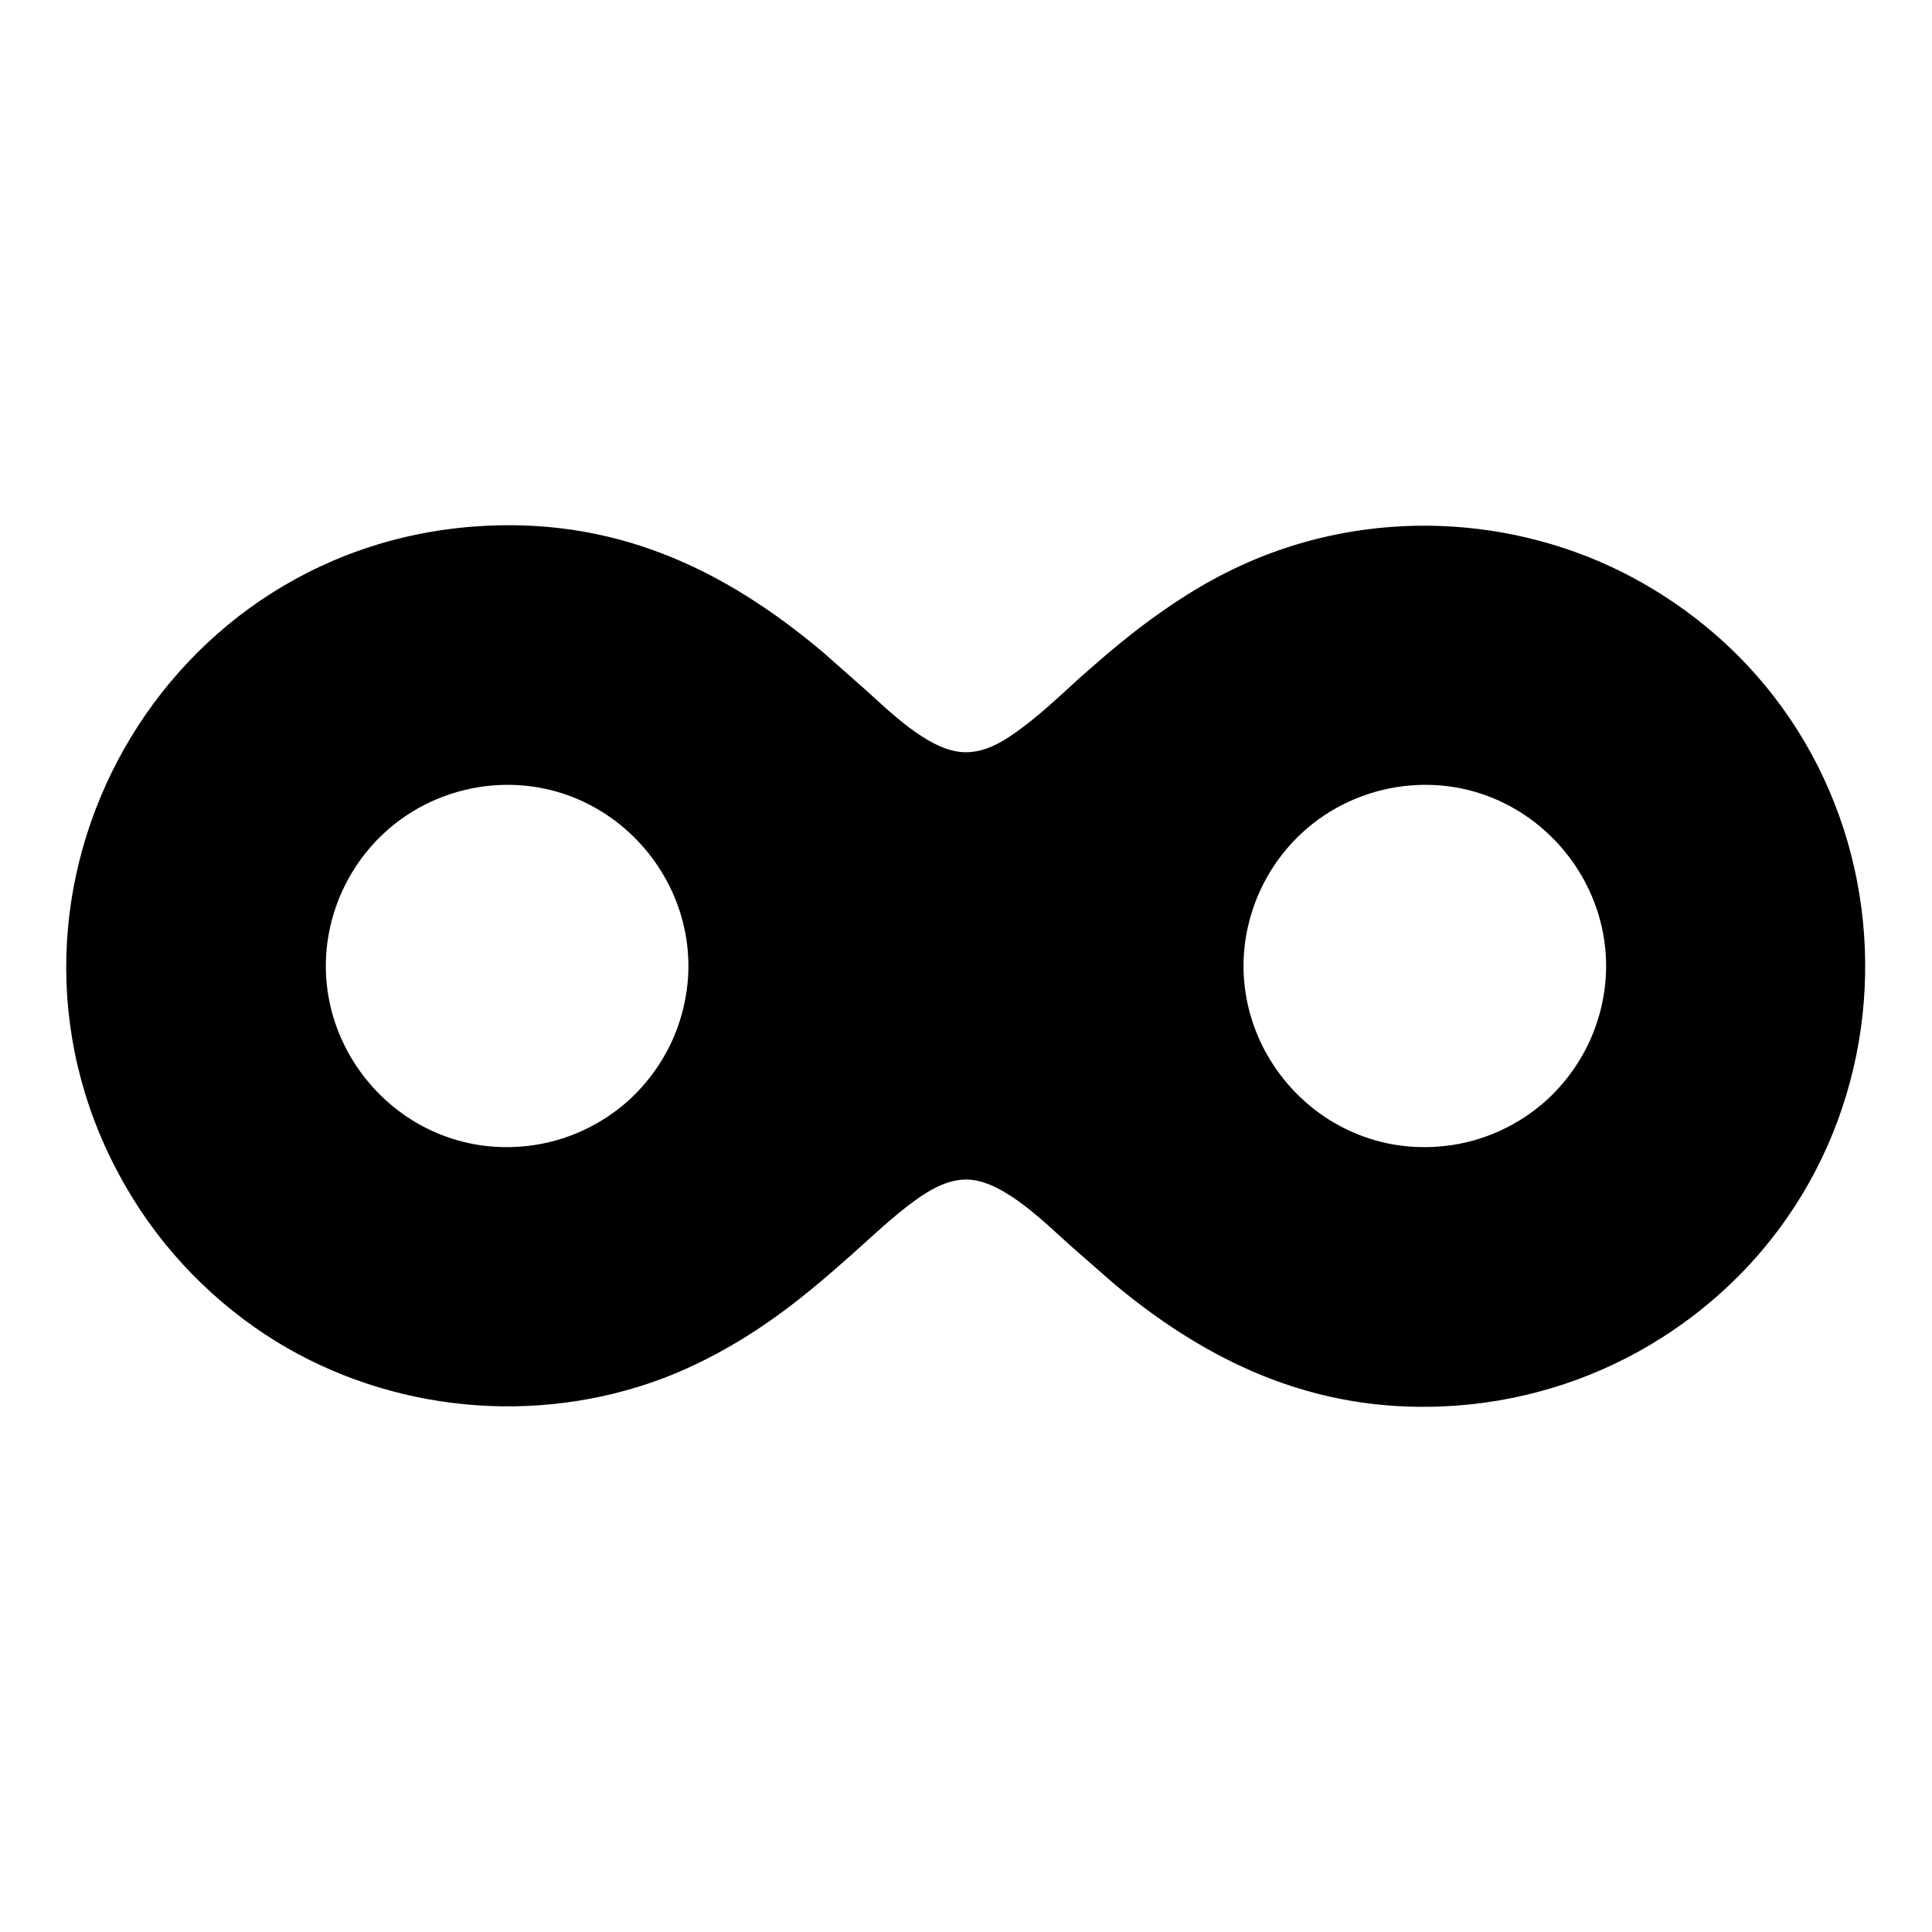
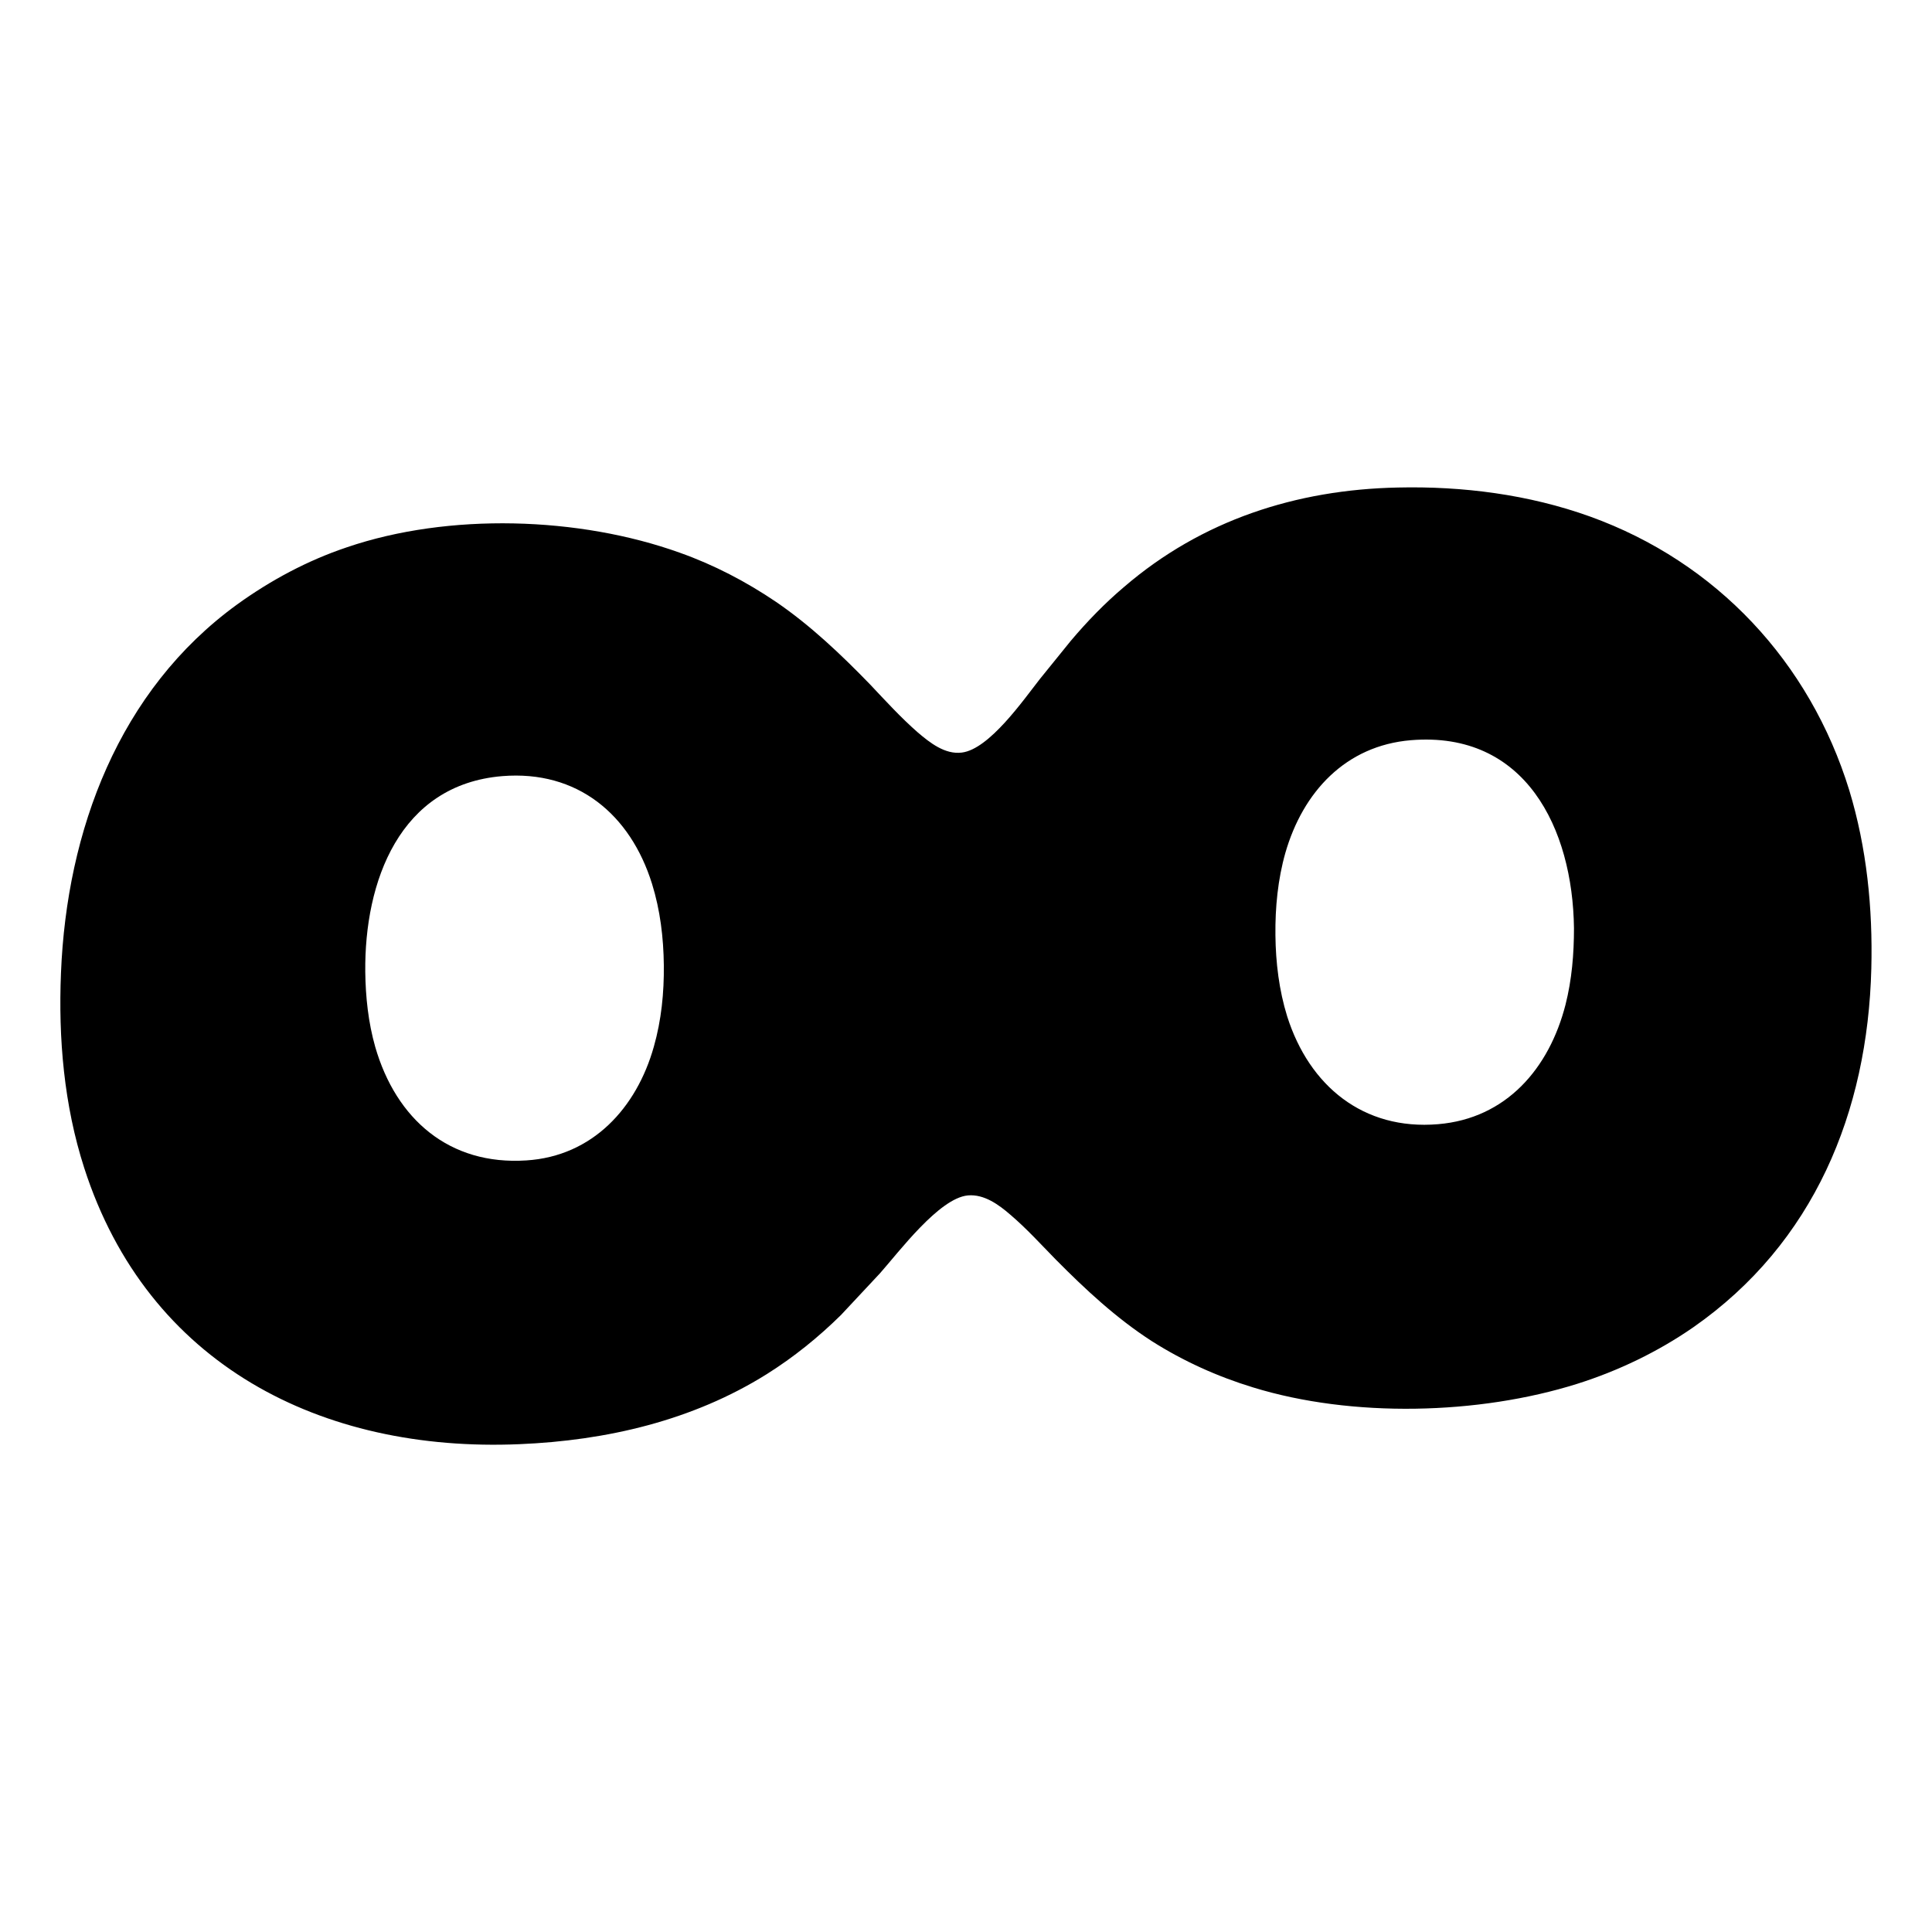
<svg xmlns="http://www.w3.org/2000/svg" viewBox="0 0 64 64" role="img" aria-label="goopUI">
-   <path fill="currentColor" fill-rule="evenodd" d="M48.28 46.56C50.69 46.38 53.04 45.6 55.07 44.3C64.13 38.5 64 25.18 54.83 19.56C51.01 17.21 46.2 16.76 42 18.36C40.76 18.83 39.59 19.48 38.5 20.25C37.53 20.92 36.63 21.69 35.75 22.47C35.07 23.09 34.4 23.73 33.65 24.26C33.12 24.64 32.5 24.98 31.82 24.91C30.71 24.8 29.47 23.57 28.66 22.84L27.29 21.63C23.9 18.76 20.25 17.11 15.73 17.44C5 18.23 -1.23 30.02 4.18 39.33C5.38 41.41 7.11 43.18 9.15 44.44C12.97 46.78 17.76 47.24 21.96 45.66C23.19 45.19 24.36 44.55 25.44 43.8C26.44 43.11 27.36 42.32 28.26 41.52C28.93 40.92 29.59 40.29 30.32 39.76C30.85 39.38 31.48 39.02 32.16 39.08C33.32 39.19 34.65 40.54 35.49 41.29L36.93 42.55C40.26 45.32 43.89 46.89 48.28 46.56ZM17.48 37.96C13.11 38.46 9.7 34.21 11.12 30.06C11.44 29.13 11.99 28.28 12.71 27.61C13.64 26.74 14.84 26.19 16.11 26.04C20.49 25.53 23.93 29.82 22.46 33.99C22.14 34.91 21.58 35.75 20.86 36.42C19.93 37.27 18.74 37.82 17.48 37.96ZM47.88 37.96C43.51 38.46 40.1 34.21 41.52 30.06C41.84 29.13 42.39 28.28 43.11 27.61C44.04 26.74 45.24 26.19 46.51 26.04C50.89 25.53 54.33 29.82 52.86 33.99C52.54 34.91 51.98 35.75 51.26 36.42C50.33 37.27 49.14 37.82 47.88 37.96Z" />
+   <path fill="currentColor" fill-rule="evenodd" d="M17.21 47.84C20.09 47.72 22.94 47.06 25.4 45.52C26.29 44.96 27.11 44.3 27.86 43.56L29.15 42.18C29.78 41.47 31.11 39.69 32.06 39.6C32.6 39.55 33.09 39.91 33.47 40.24C34.01 40.7 34.48 41.22 34.97 41.72C35.95 42.71 36.98 43.67 38.16 44.43C39.2 45.09 40.33 45.6 41.51 45.96C44.79 46.97 48.98 46.87 52.25 45.84C53.61 45.41 54.92 44.78 56.09 43.97C60.09 41.18 61.87 36.84 61.99 32.08C62.04 30.09 61.84 28.09 61.26 26.18C59.95 21.93 56.86 18.62 52.67 17.11C50.64 16.38 48.45 16.1 46.3 16.15C42.94 16.22 39.81 17.23 37.24 19.44C36.6 19.98 36.01 20.59 35.47 21.23L34.45 22.49C33.9 23.19 32.77 24.82 31.86 24.93C31.3 25 30.8 24.6 30.4 24.26C29.84 23.77 29.33 23.21 28.82 22.67C27.86 21.68 26.85 20.72 25.71 19.94C24.72 19.27 23.65 18.71 22.52 18.31C19.18 17.11 14.86 16.98 11.49 18.13C10.18 18.57 8.97 19.22 7.86 20.02C3.93 22.87 2.21 27.52 2.02 32.23C1.93 34.4 2.12 36.61 2.79 38.69C4.89 45.21 10.65 48.12 17.21 47.84ZM47.64 37.24C45.16 37.45 43.37 35.97 42.64 33.67C42.37 32.8 42.26 31.89 42.25 30.98C42.24 30.06 42.33 29.13 42.58 28.25C43.16 26.24 44.57 24.7 46.74 24.52C50.53 24.21 52.1 27.44 52.14 30.75C52.14 31.6 52.07 32.45 51.86 33.28C51.32 35.39 49.9 37.05 47.64 37.24ZM17.44 38.44C14.88 38.61 13.12 37.07 12.43 34.68C12.2 33.87 12.11 33.03 12.1 32.19C12.07 29.21 13.23 25.99 16.64 25.71C19.12 25.51 20.88 26.97 21.6 29.28C21.87 30.15 21.98 31.06 21.99 31.97C22 32.88 21.91 33.79 21.66 34.67C21.09 36.7 19.63 38.3 17.44 38.44Z" />
</svg>
